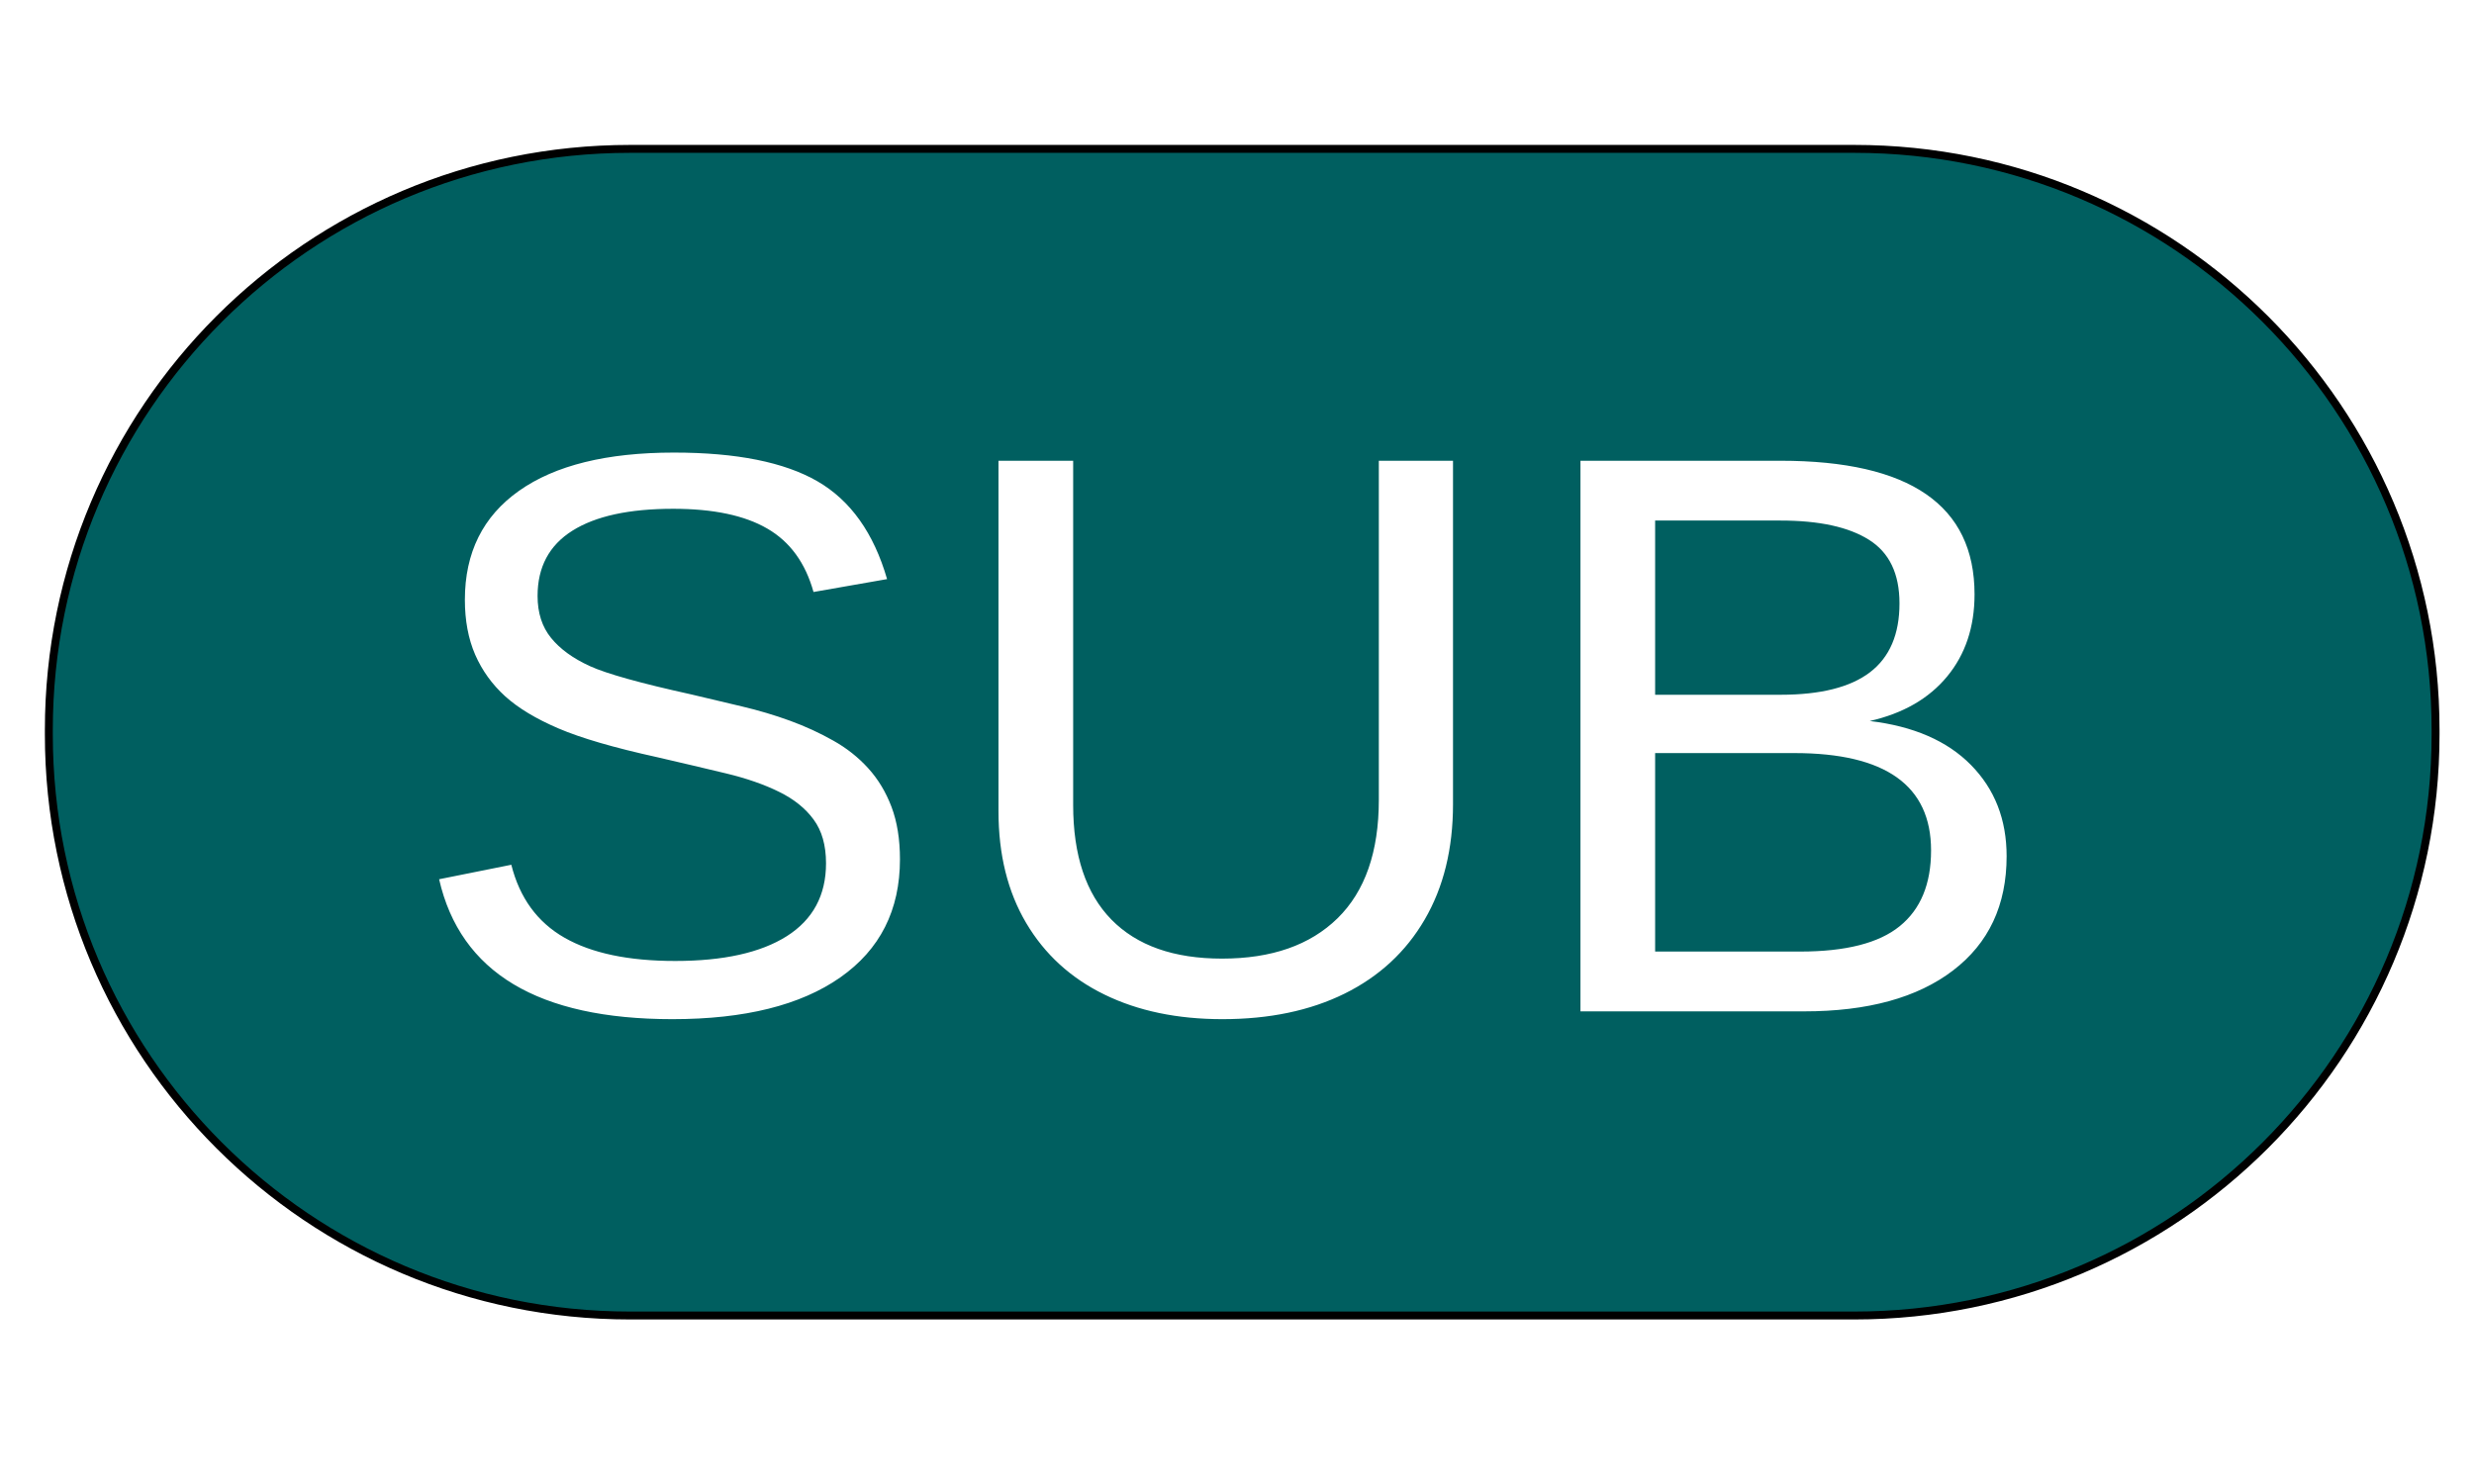
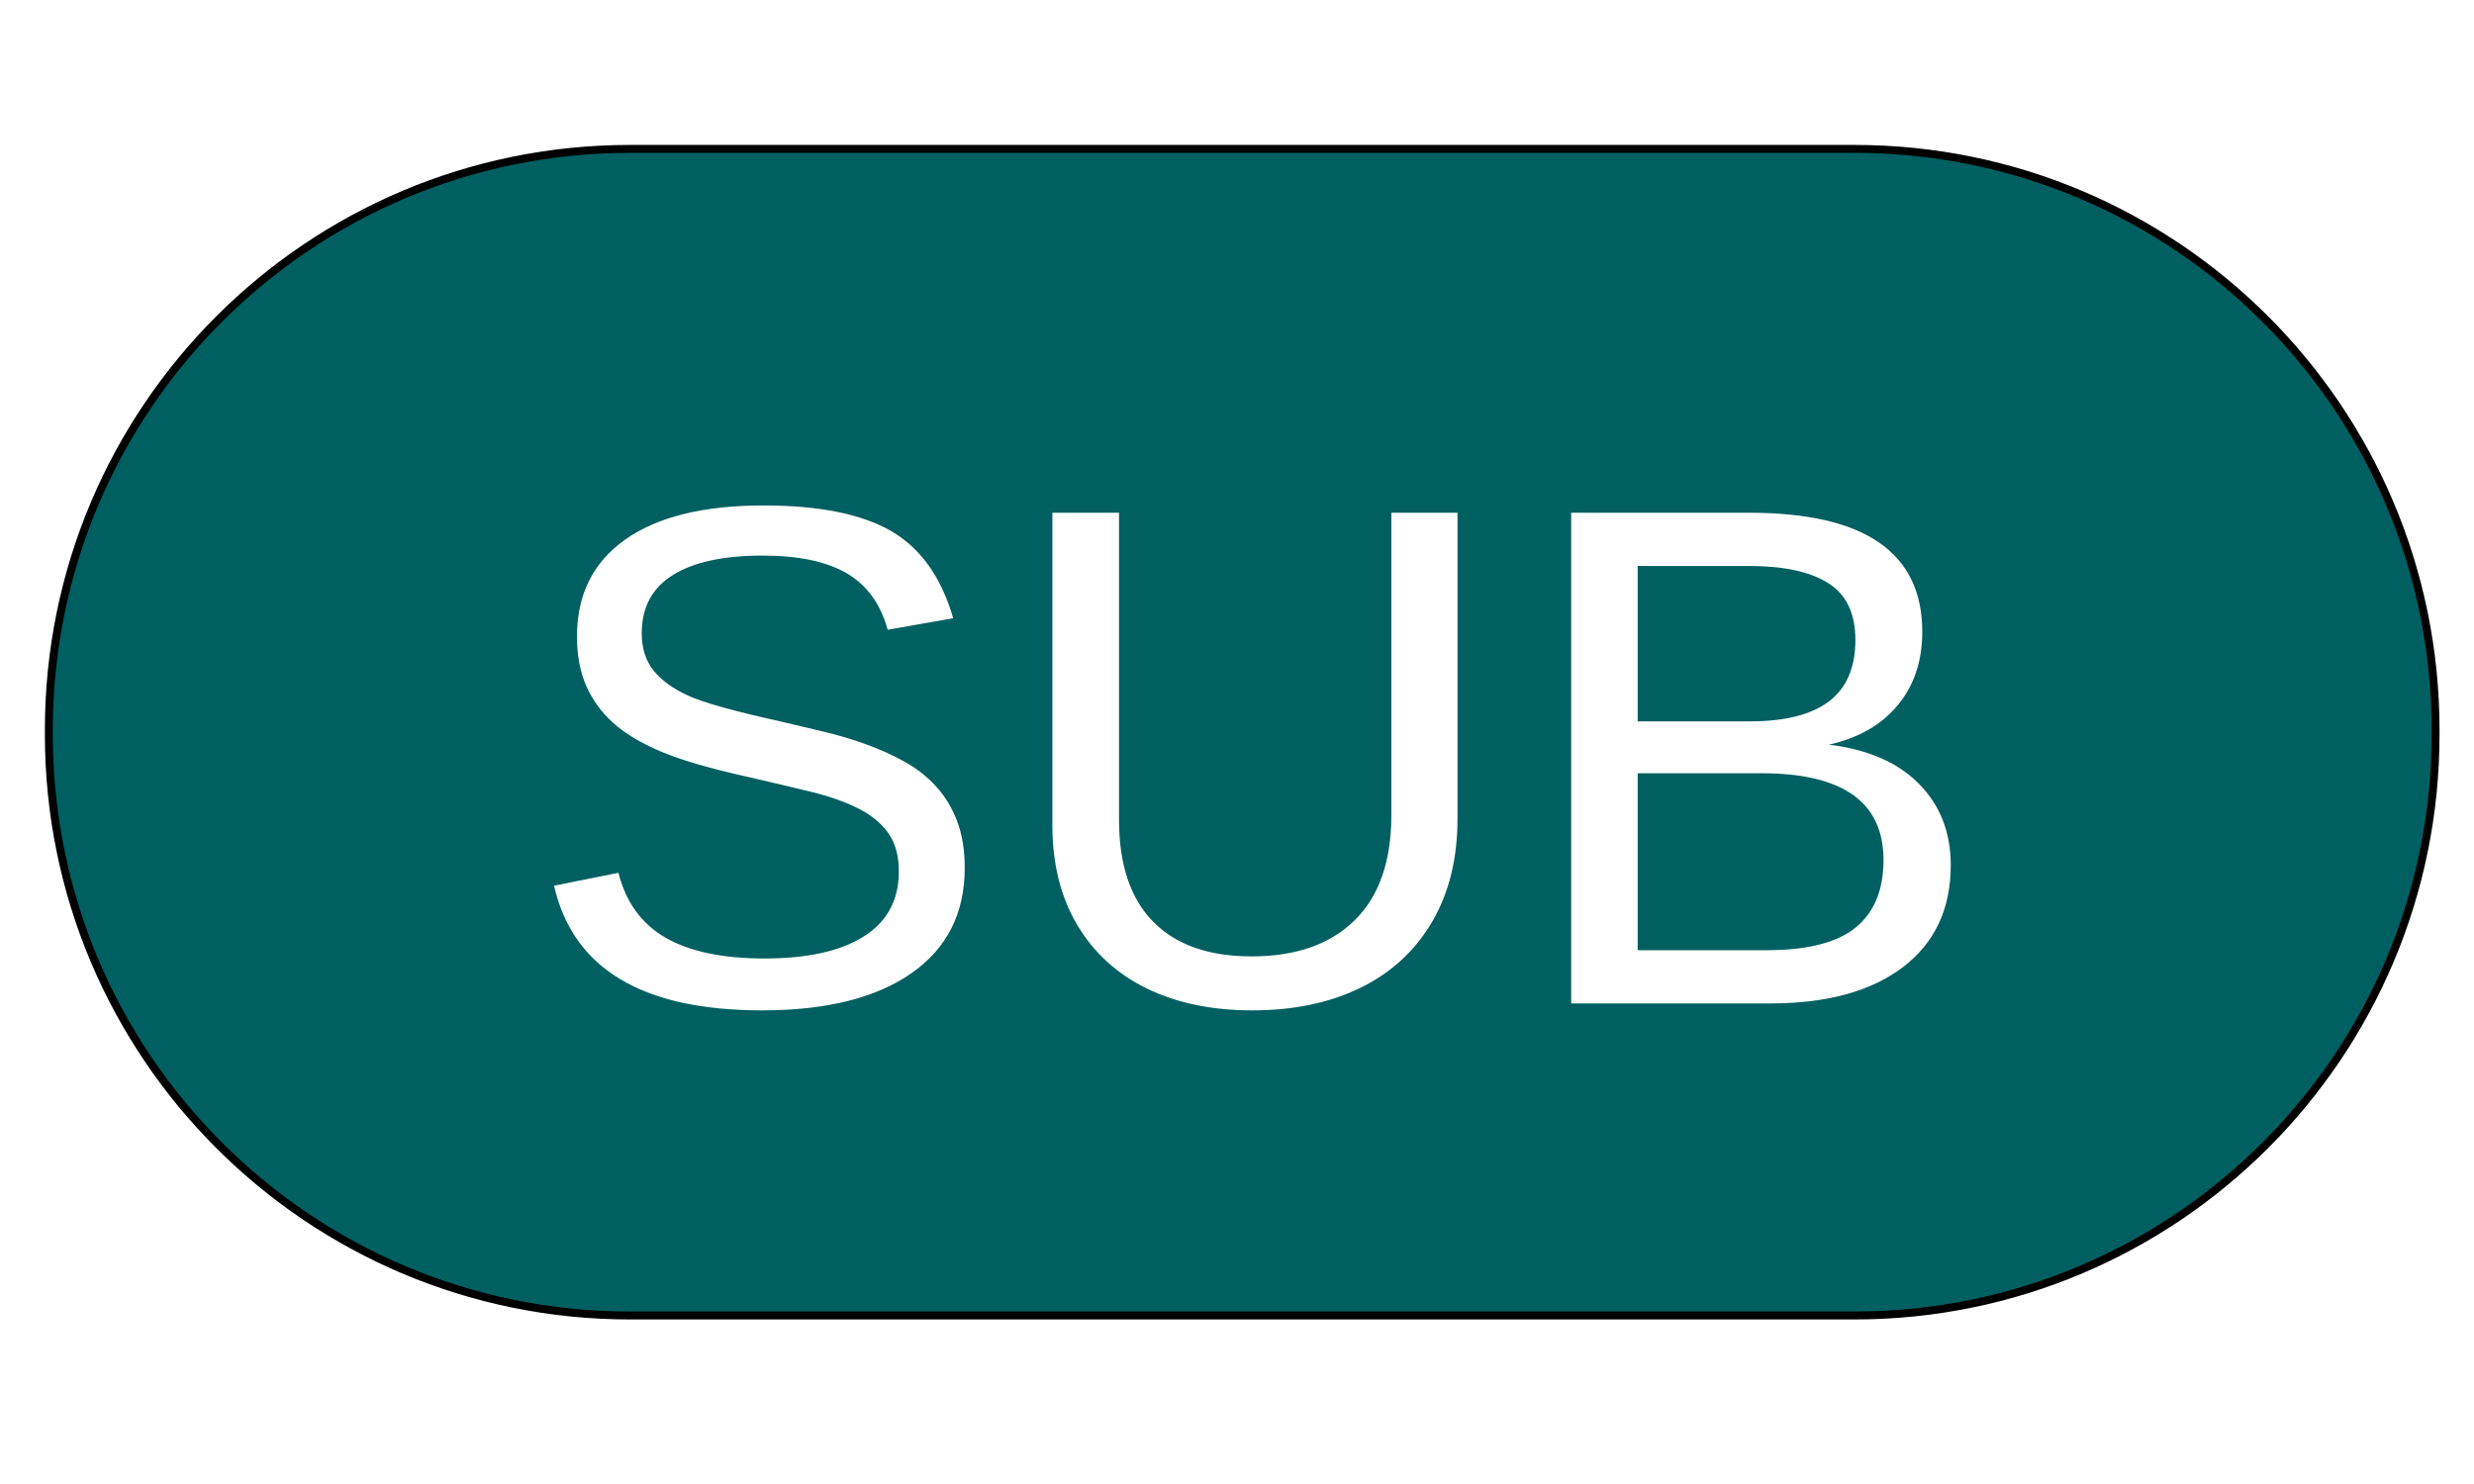
<svg xmlns="http://www.w3.org/2000/svg" viewBox="89.394 173.233 312.122 156.566" width="25pt" height="15pt">
  <rect x="95.556" y="176.667" width="301.111" height="147.222" style="stroke: rgb(0, 0, 0); fill: rgb(0, 95, 96);" rx="73.333" ry="73.333" />
-   <text style="fill: rgb(255, 255, 255); font-family: Arial, sans-serif; font-size: 101px; white-space: pre;" x="140.201" y="285.506">SUB</text>
+   <text style="fill: rgb(255, 255, 255); font-family: Arial, sans-serif; font-size: 90px; white-space: pre;" x="155.201" y="284.506">SUB</text>
  <text style="white-space: pre; fill: rgb(51, 51, 51); font-family: Arial, sans-serif; font-size: 15.6px;" x="247.626" y="245.707"> </text>
  <text style="white-space: pre; fill: rgb(51, 51, 51); font-family: Arial, sans-serif; font-size: 15.6px;" x="243.889" y="224.444"> </text>
</svg>
